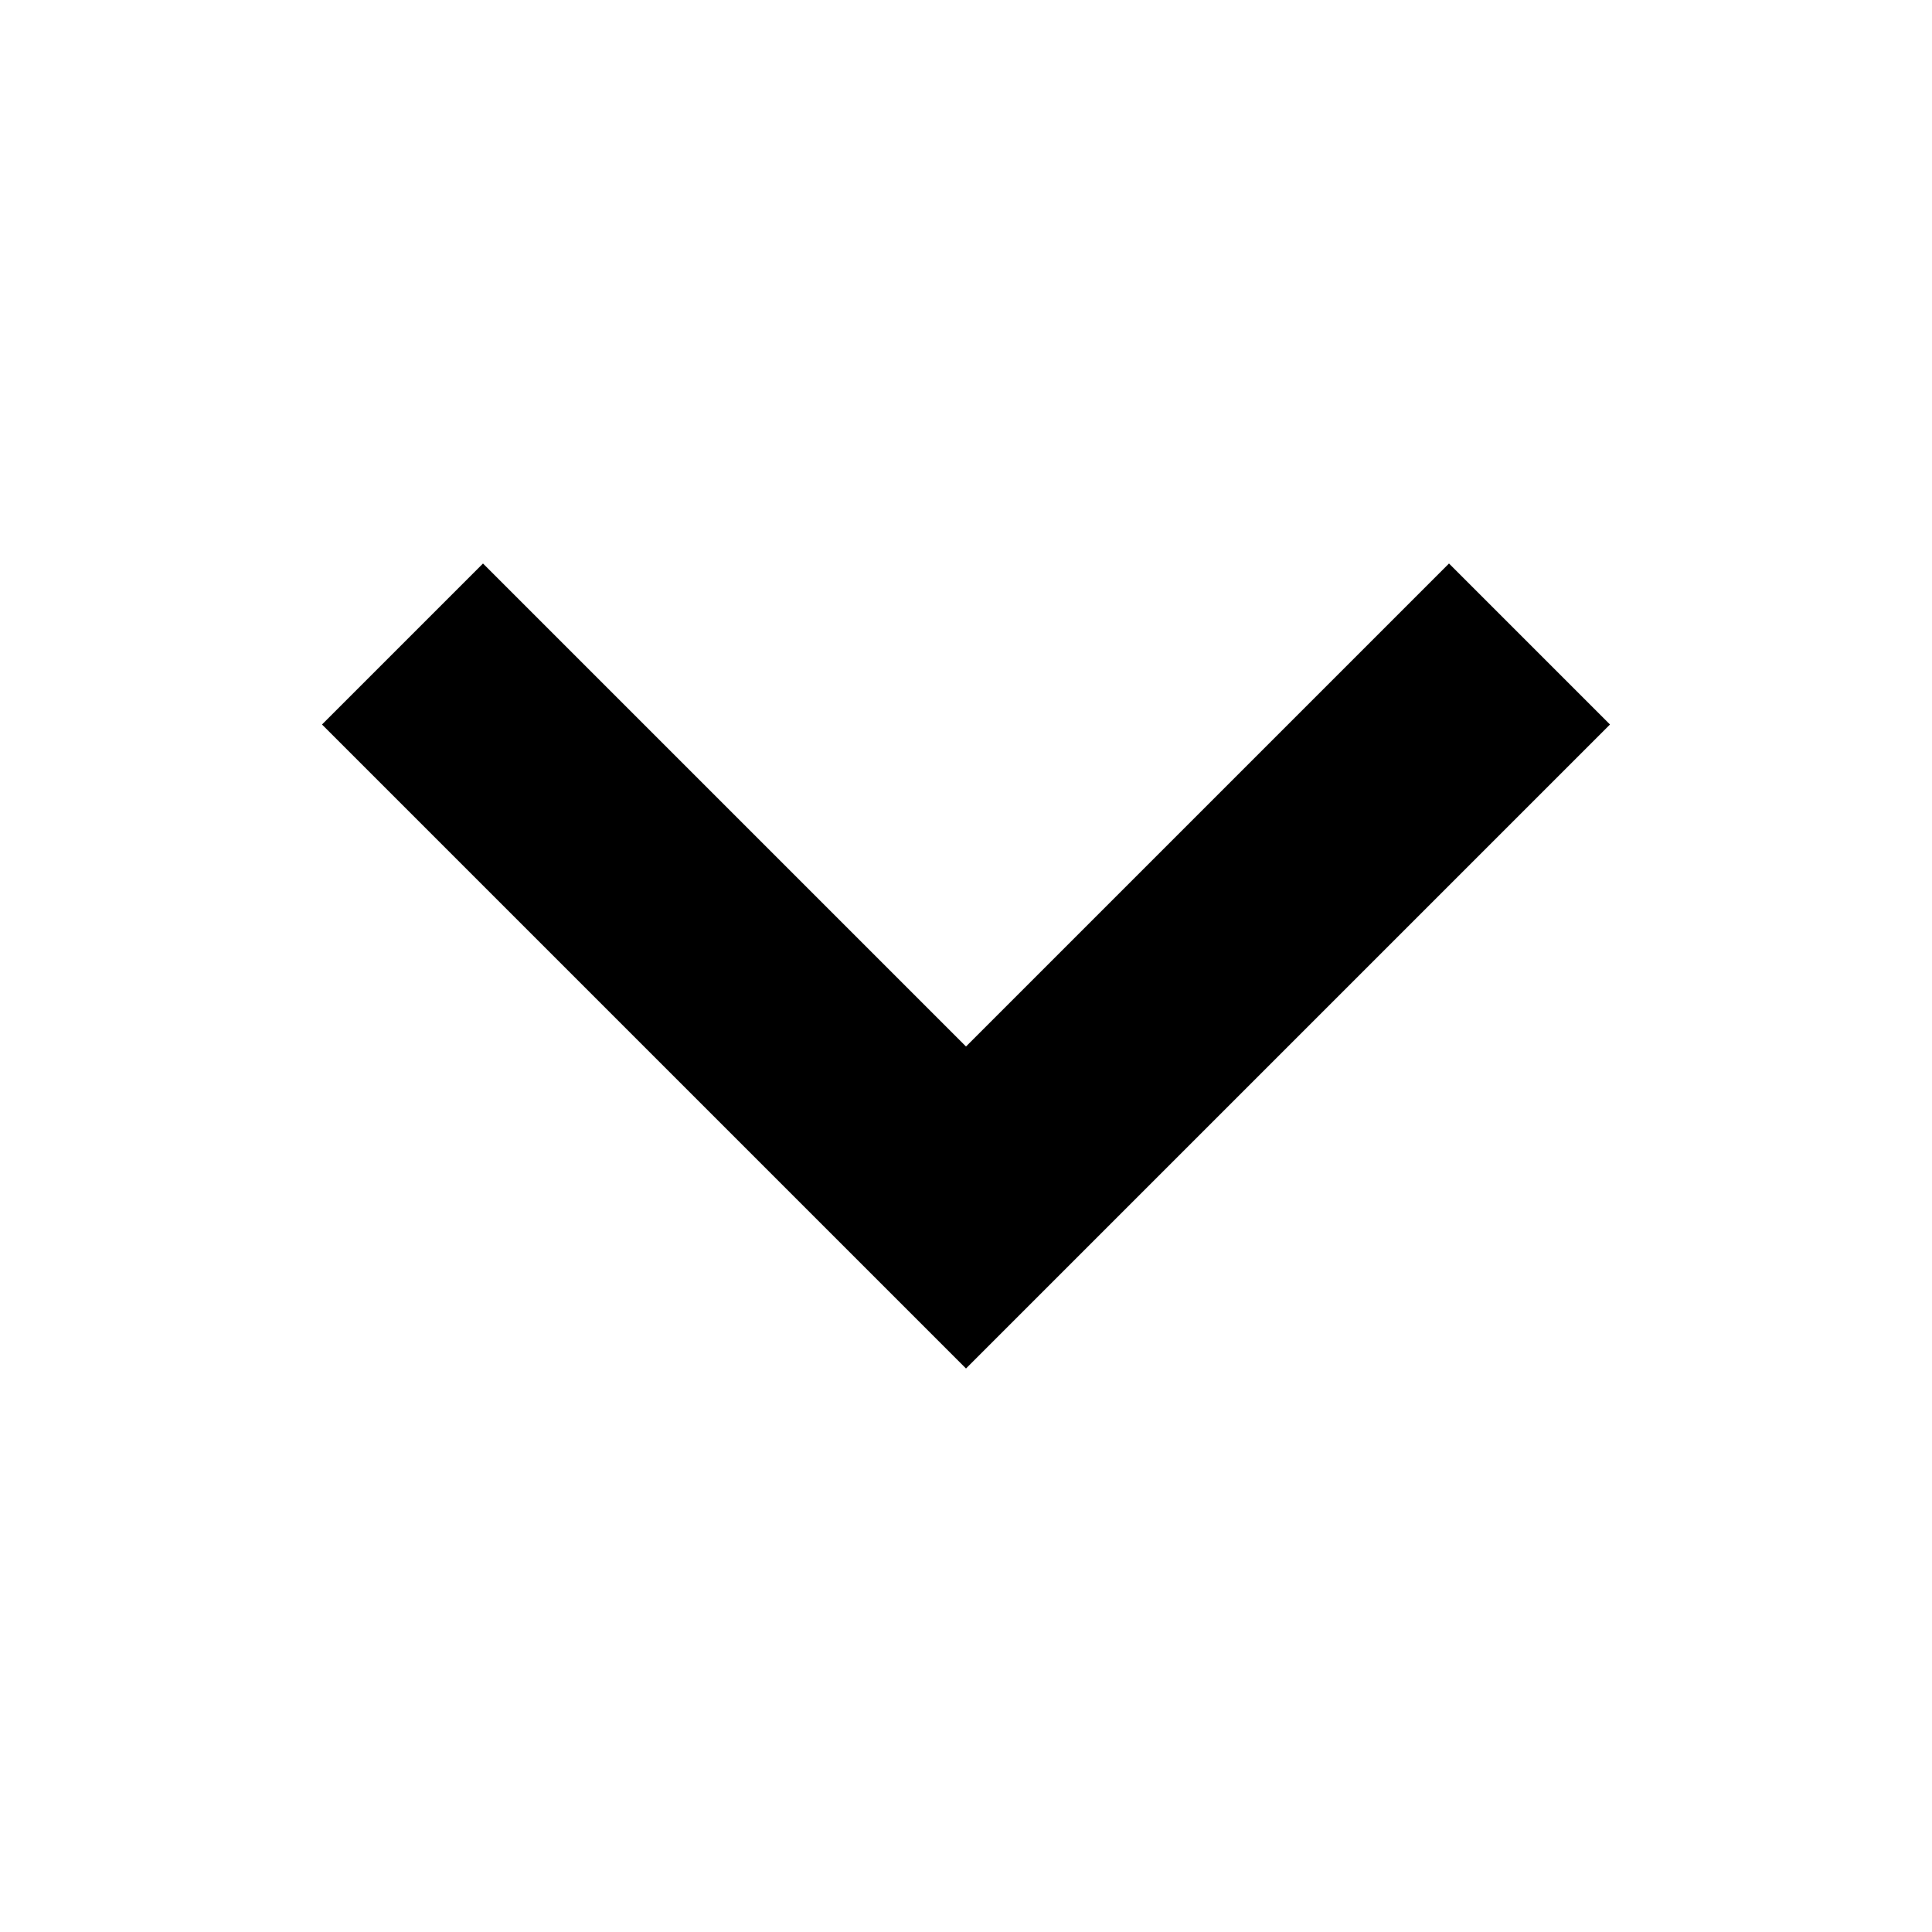
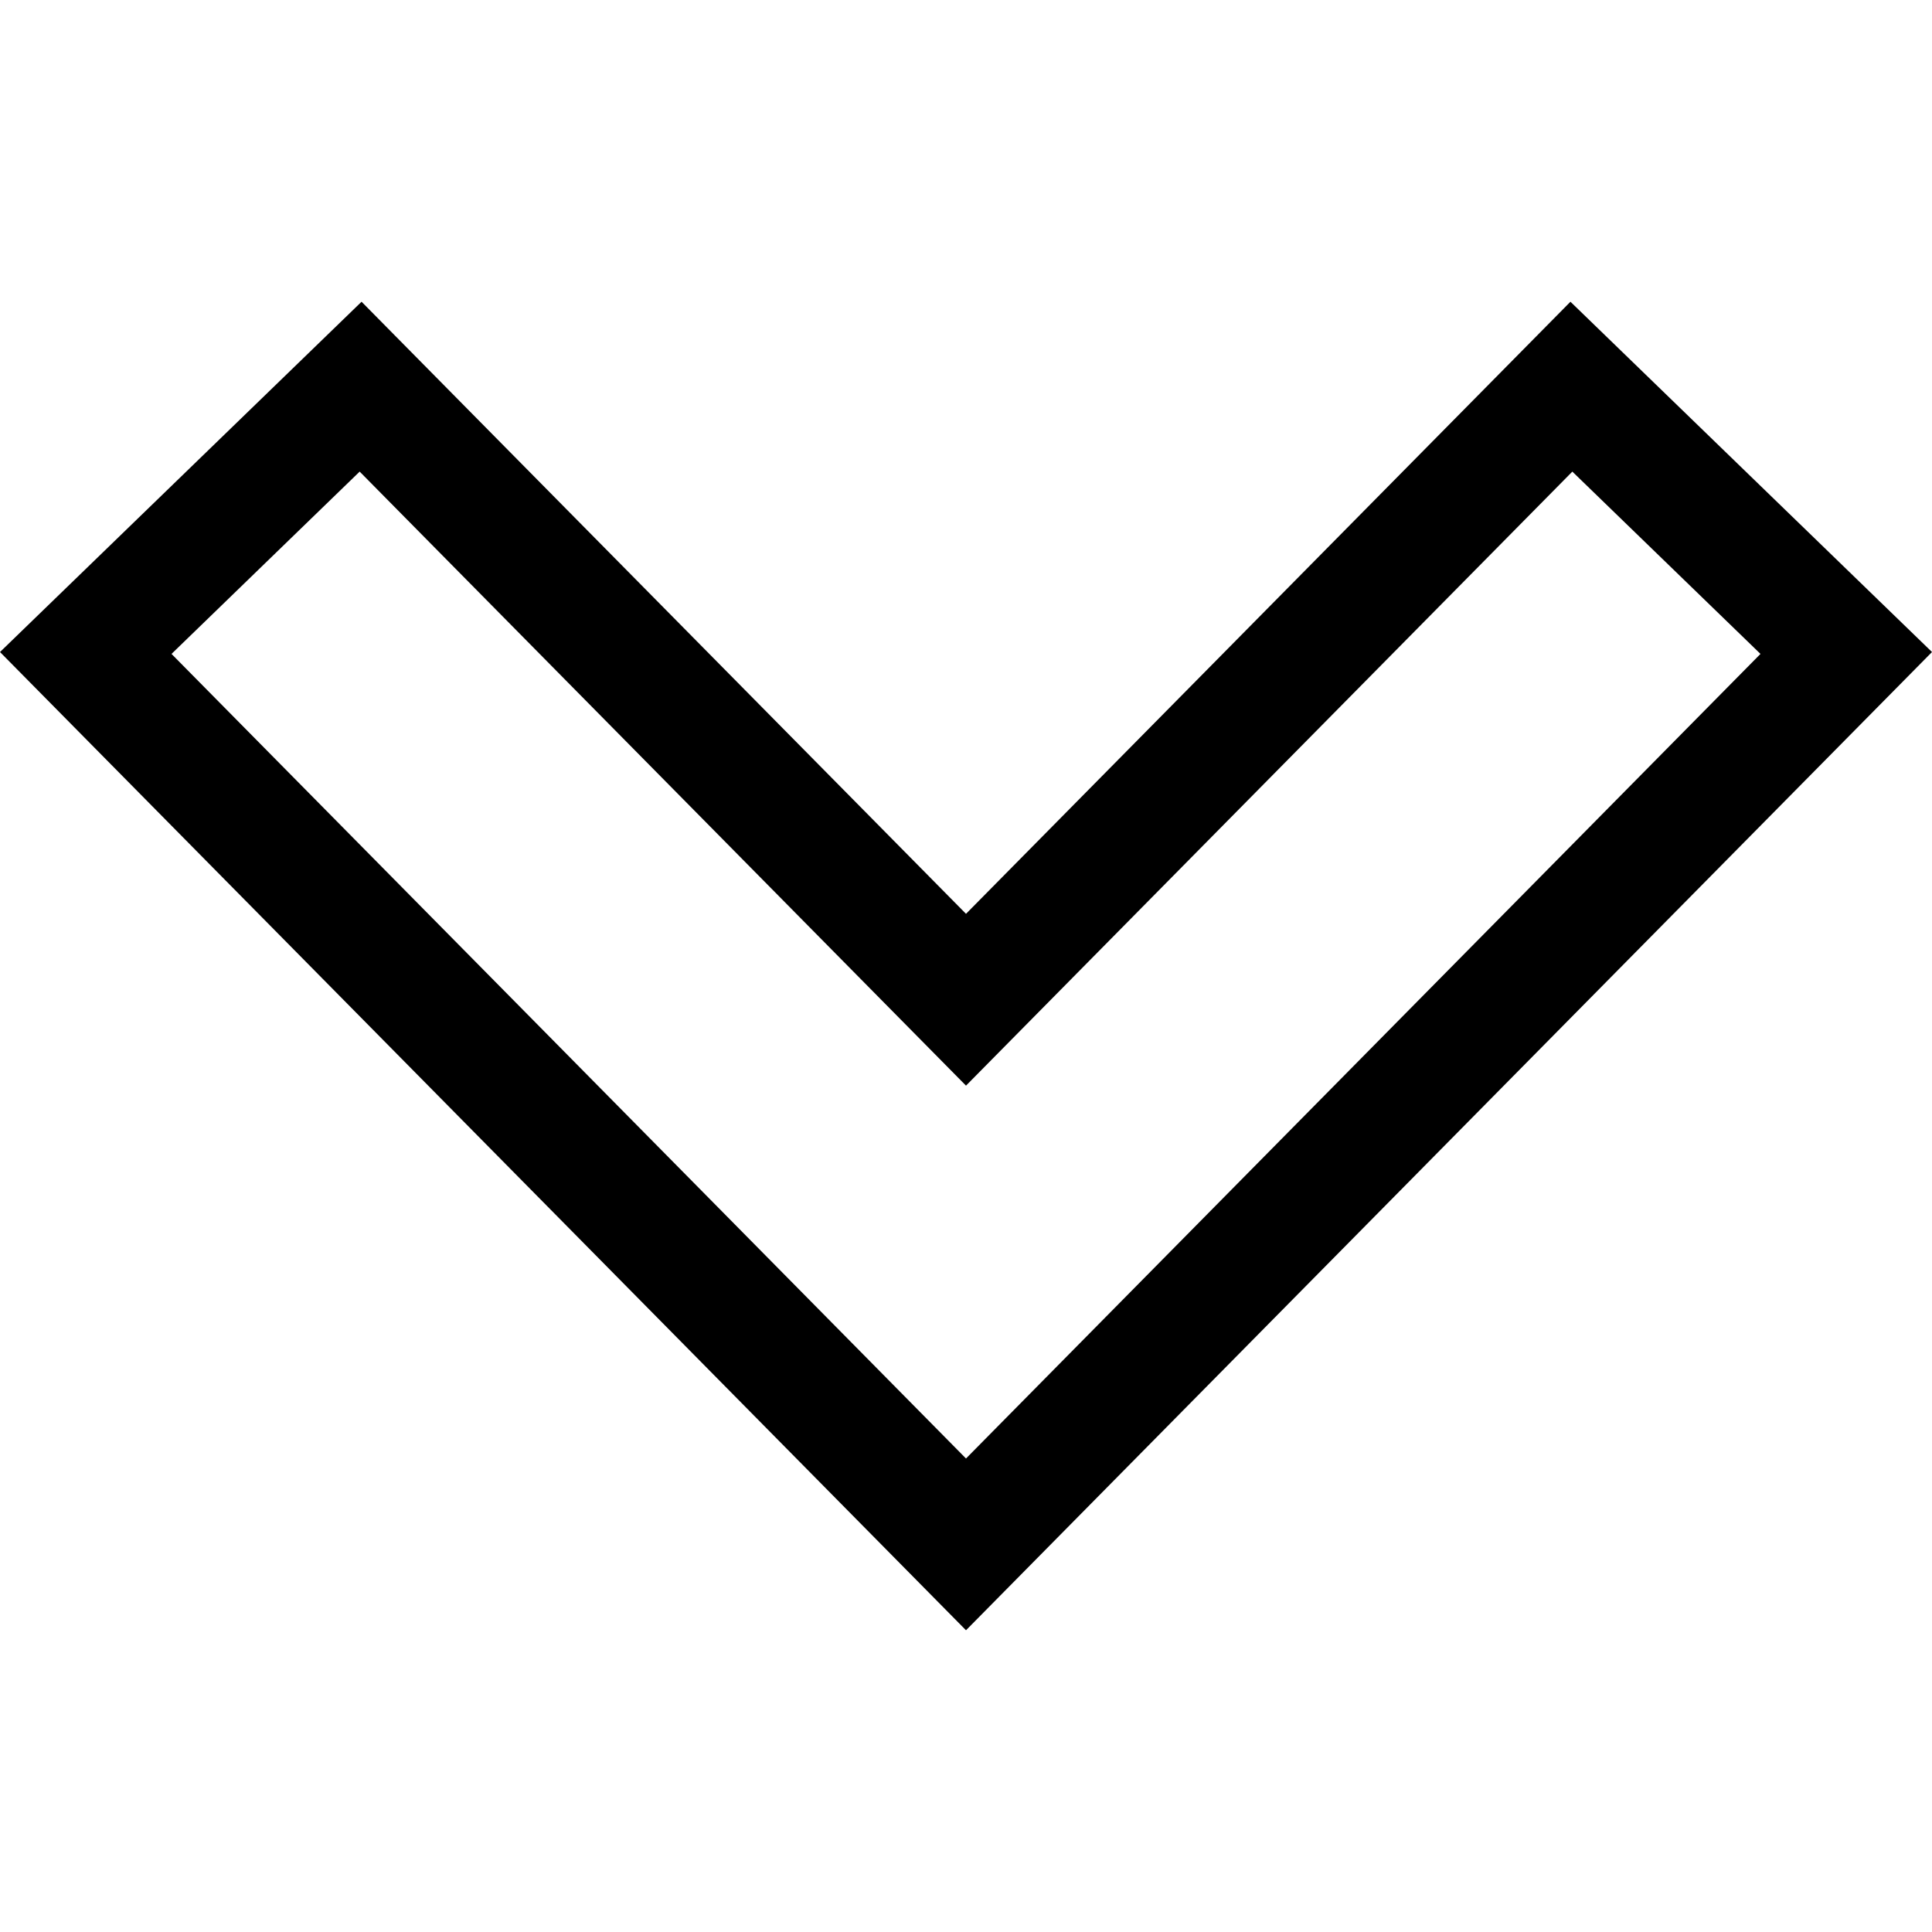
- <svg xmlns="http://www.w3.org/2000/svg" width="24px" height="24px" viewBox="0 0 24 24" version="1.1">
-   <g id="directional" stroke="none" stroke-width="1" fill="none" fill-rule="evenodd">
-     <g id="arrow-down" fill="#000000">
-       <polygon id="Shape" points="6 7 12 13 18 7 20 9 12 17 4 9" />
-     </g>
-   </g>
+ <svg xmlns="http://www.w3.org/2000/svg" version="1.1" id="Capa_1" x="0px" y="0px" viewBox="0 0 490 490" style="enable-background:new 0 0 490 490;" xml:space="preserve">
+   <path d="M490,165.37l-91.698-88.842L245,231.766L91.698,76.528L0,165.37l245,248.102L490,165.37z M91.219,119.611L245,275.343  l153.781-155.732l47.717,46.237L245,369.91L43.502,165.848L91.219,119.611z" />
+   <g>
+ </g>
+   <g>
+ </g>
+   <g>
+ </g>
+   <g>
+ </g>
+   <g>
+ </g>
+   <g>
+ </g>
+   <g>
+ </g>
+   <g>
+ </g>
+   <g>
+ </g>
+   <g>
+ </g>
+   <g>
+ </g>
+   <g>
+ </g>
+   <g>
+ </g>
+   <g>
+ </g>
+   <g>
+ </g>
</svg>
